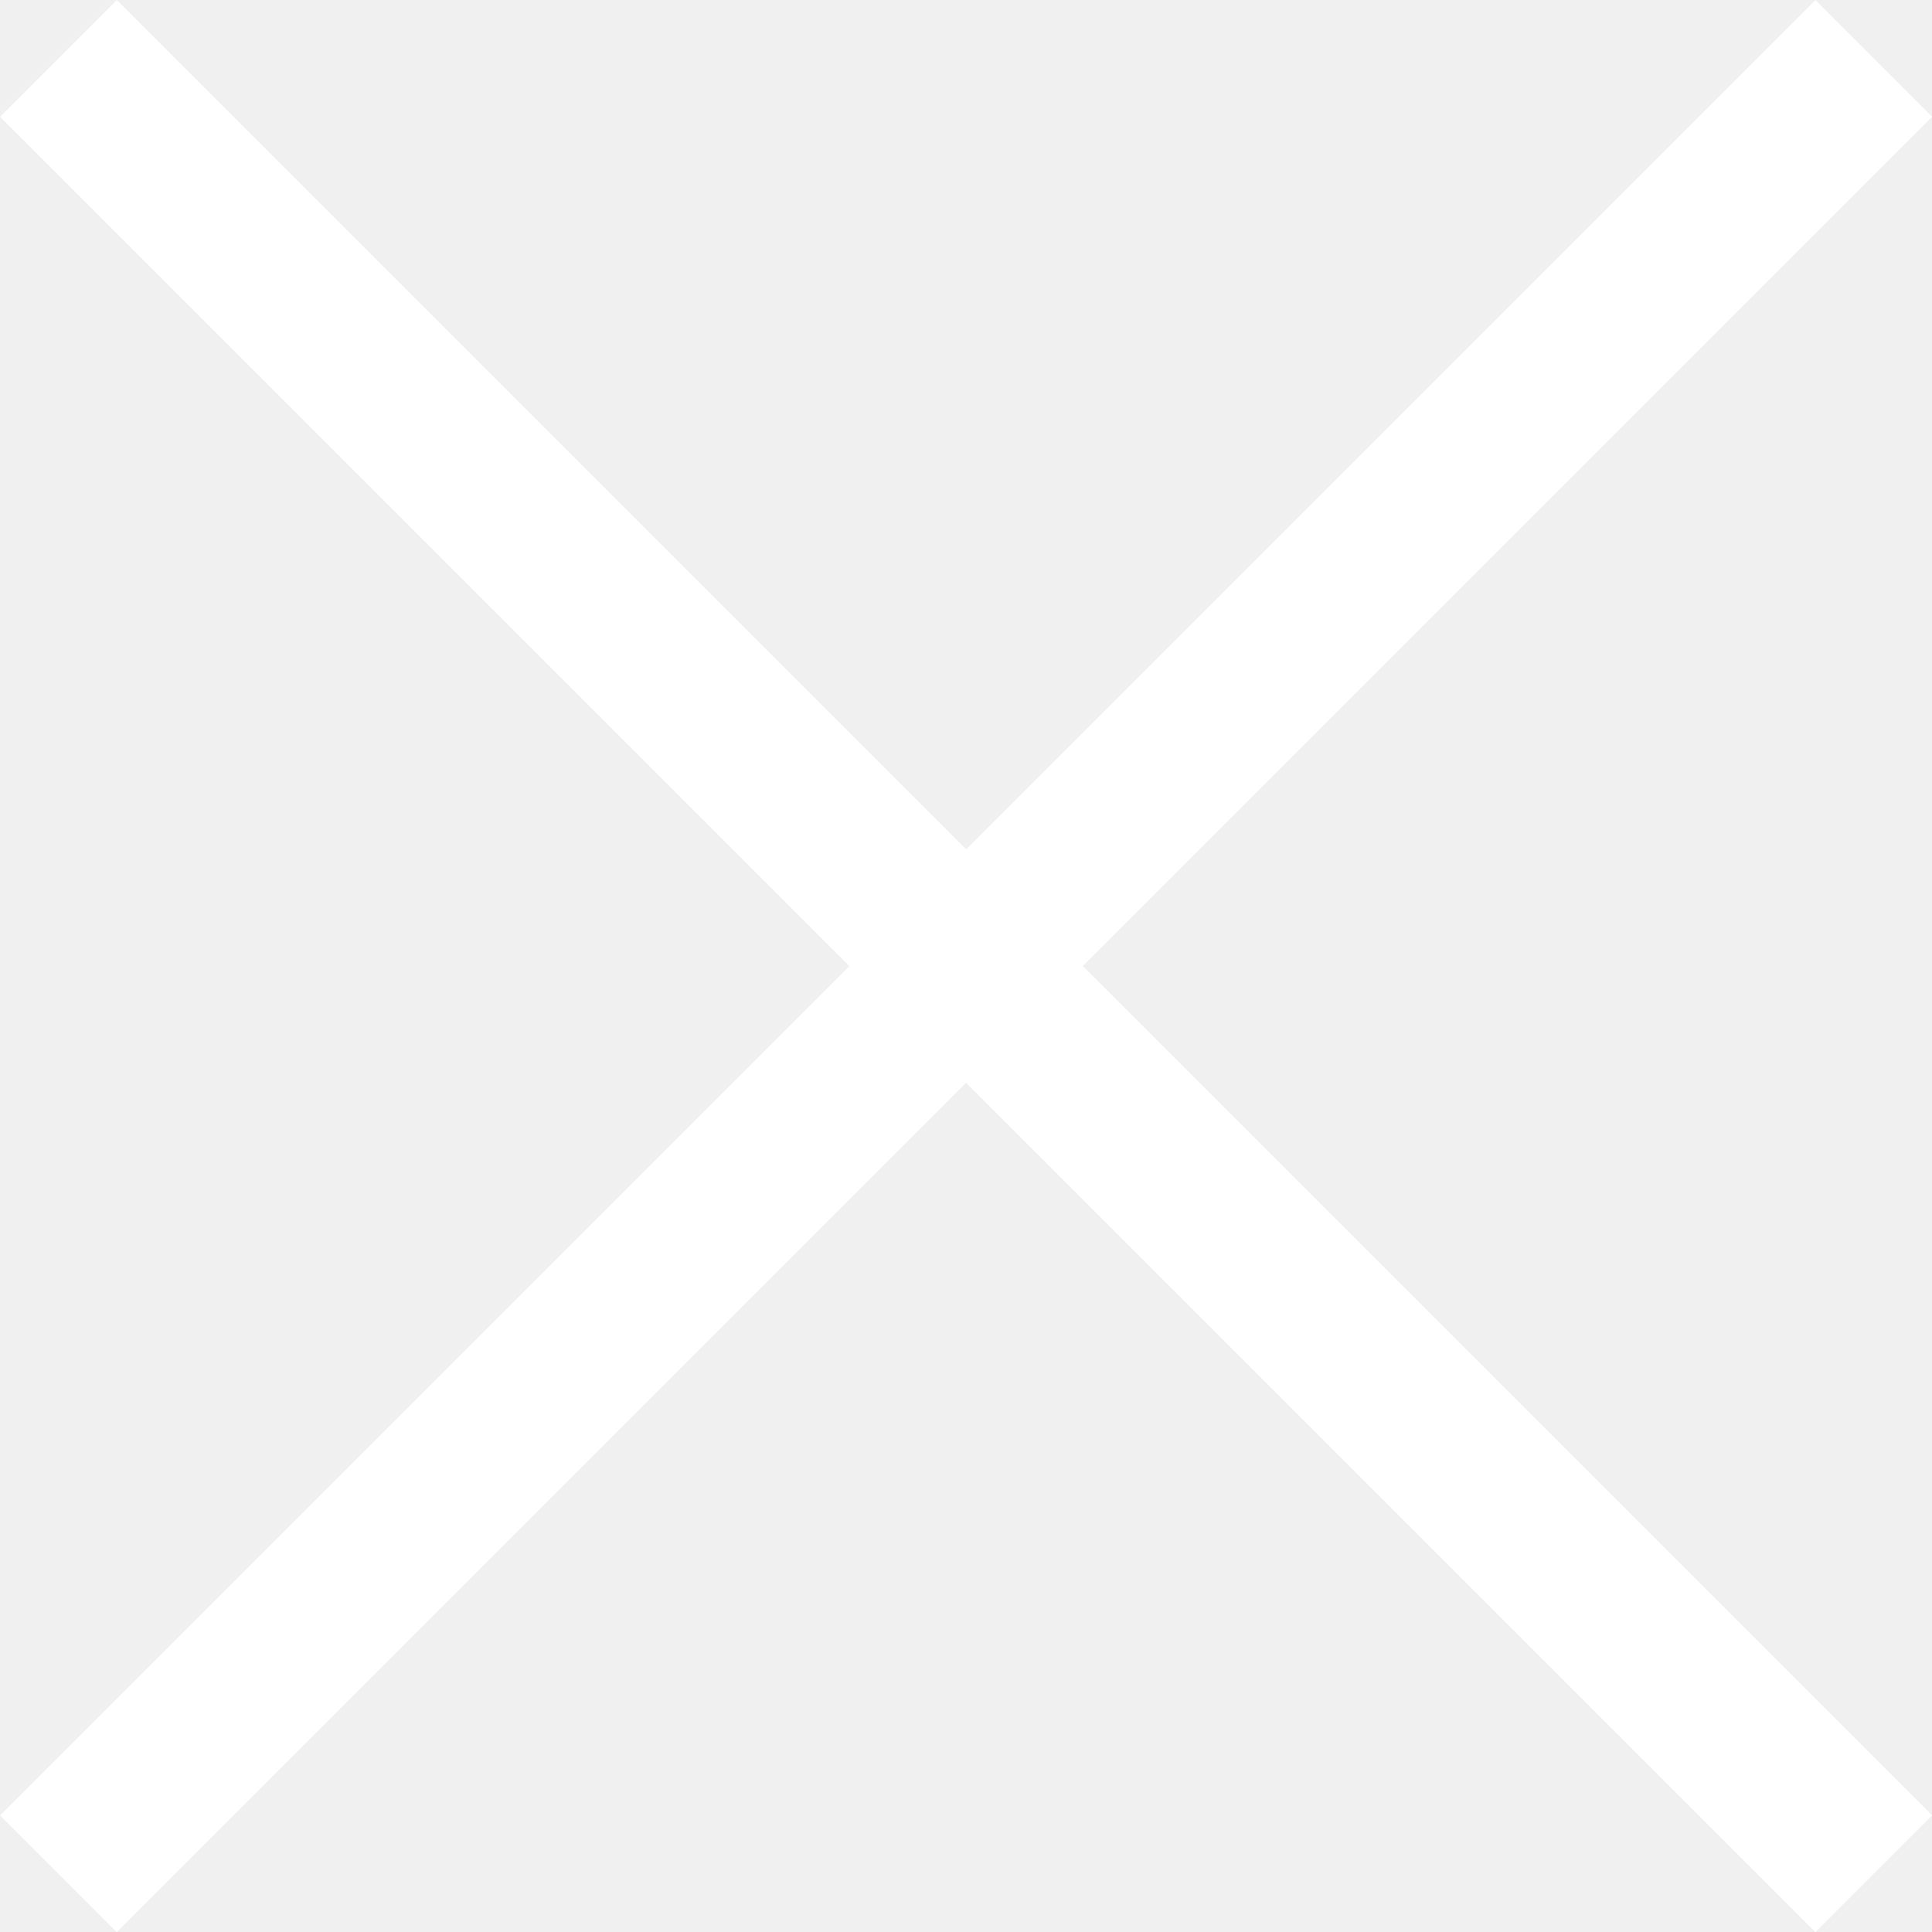
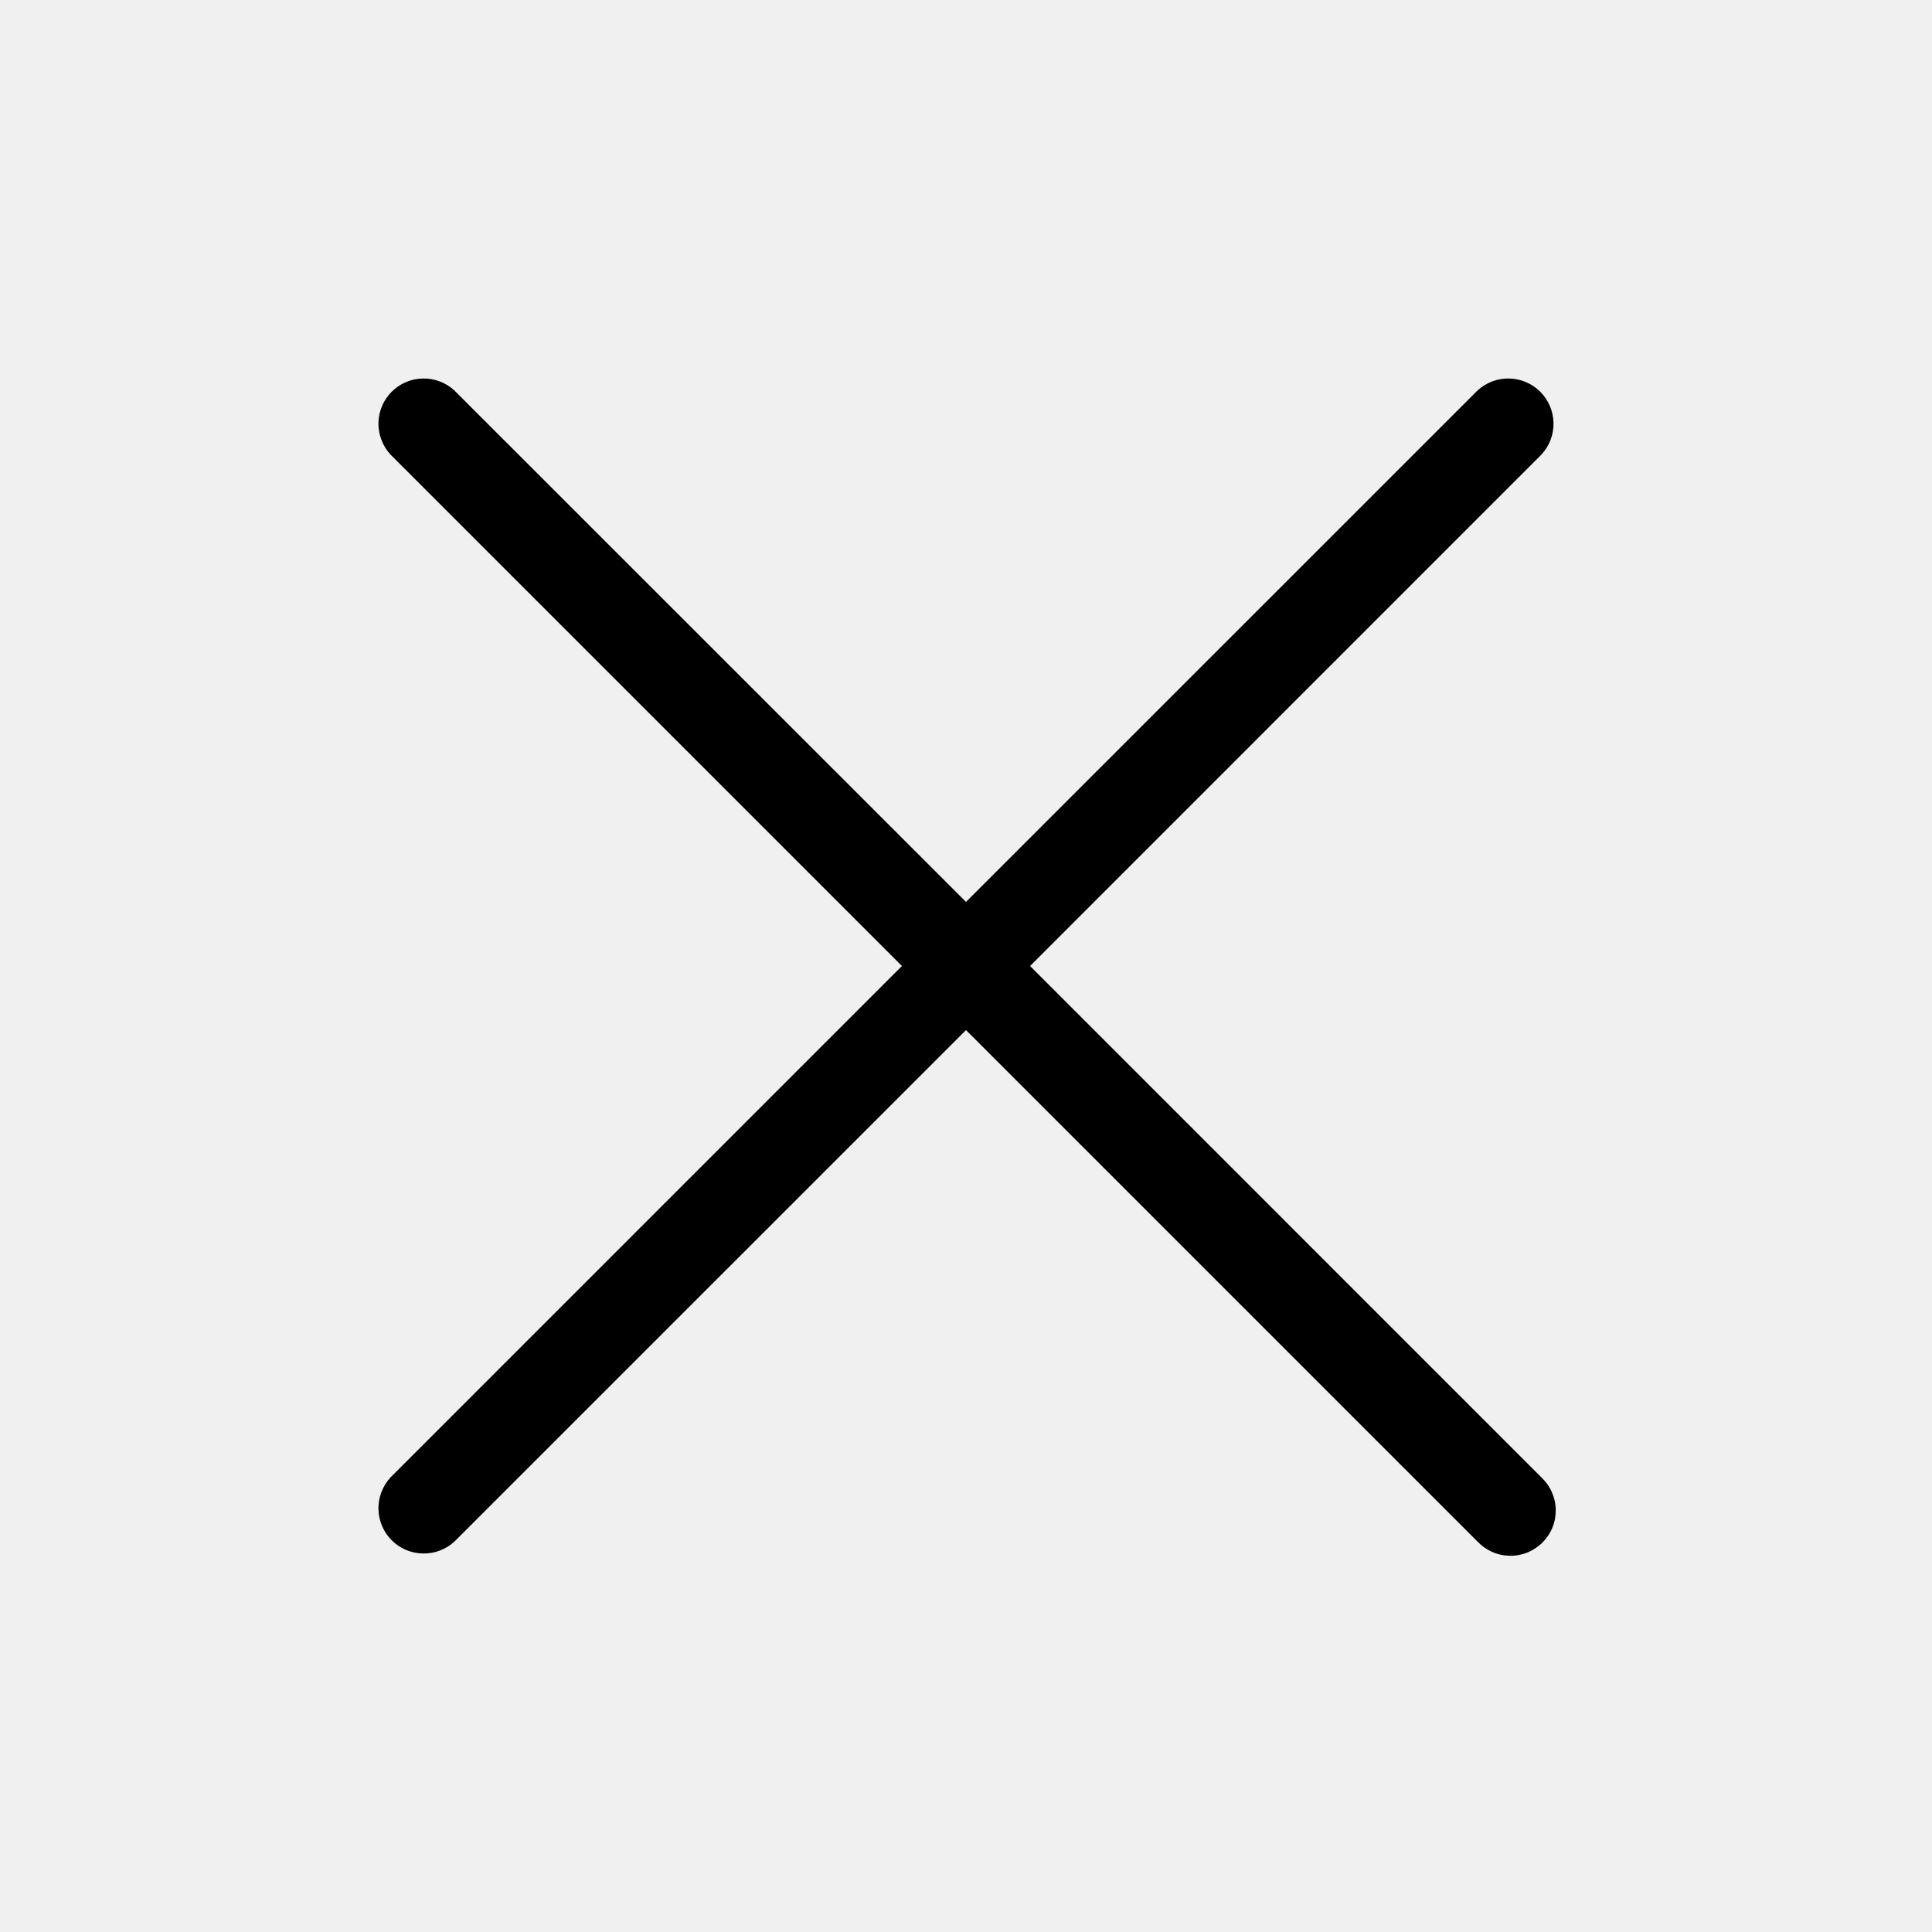
- <svg xmlns="http://www.w3.org/2000/svg" width="11.707" height="11.707" viewBox="0 0 11.707 11.707">
-   <g id="Close" transform="translate(0.354 0.354)">
-     <line id="Line_8" data-name="Line 8" x1="11" y2="11" fill="none" stroke="#fff" stroke-width="1" />
-     <line id="Line_9" data-name="Line 9" x1="11" y2="11" transform="translate(11) rotate(90)" fill="none" stroke="#fff" stroke-width="1" />
-   </g>
+ <svg xmlns="http://www.w3.org/2000/svg" width="24" height="24" viewBox="0 0 24 24" fill="none">
+   <path d="M19.147 18.352C19.202 18.404 19.247 18.466 19.277 18.535C19.308 18.604 19.325 18.679 19.326 18.754C19.327 18.83 19.314 18.905 19.285 18.975C19.257 19.045 19.215 19.108 19.161 19.162C19.108 19.215 19.044 19.257 18.974 19.286C18.904 19.314 18.829 19.328 18.754 19.326C18.678 19.325 18.604 19.309 18.535 19.278C18.466 19.247 18.404 19.203 18.352 19.148L12 12.796L5.647 19.148C5.541 19.247 5.399 19.301 5.254 19.298C5.108 19.296 4.969 19.237 4.866 19.134C4.763 19.031 4.704 18.892 4.701 18.746C4.699 18.6 4.753 18.459 4.852 18.352L11.204 12L4.852 5.648C4.753 5.541 4.699 5.4 4.701 5.254C4.704 5.108 4.763 4.969 4.866 4.866C4.969 4.763 5.108 4.704 5.254 4.702C5.399 4.699 5.541 4.753 5.647 4.853L12 11.204L18.352 4.853C18.459 4.753 18.6 4.699 18.745 4.702C18.891 4.704 19.03 4.763 19.133 4.866C19.236 4.969 19.296 5.108 19.298 5.254C19.301 5.4 19.247 5.541 19.147 5.648L12.796 12L19.147 18.352Z" fill="black" />
</svg>
